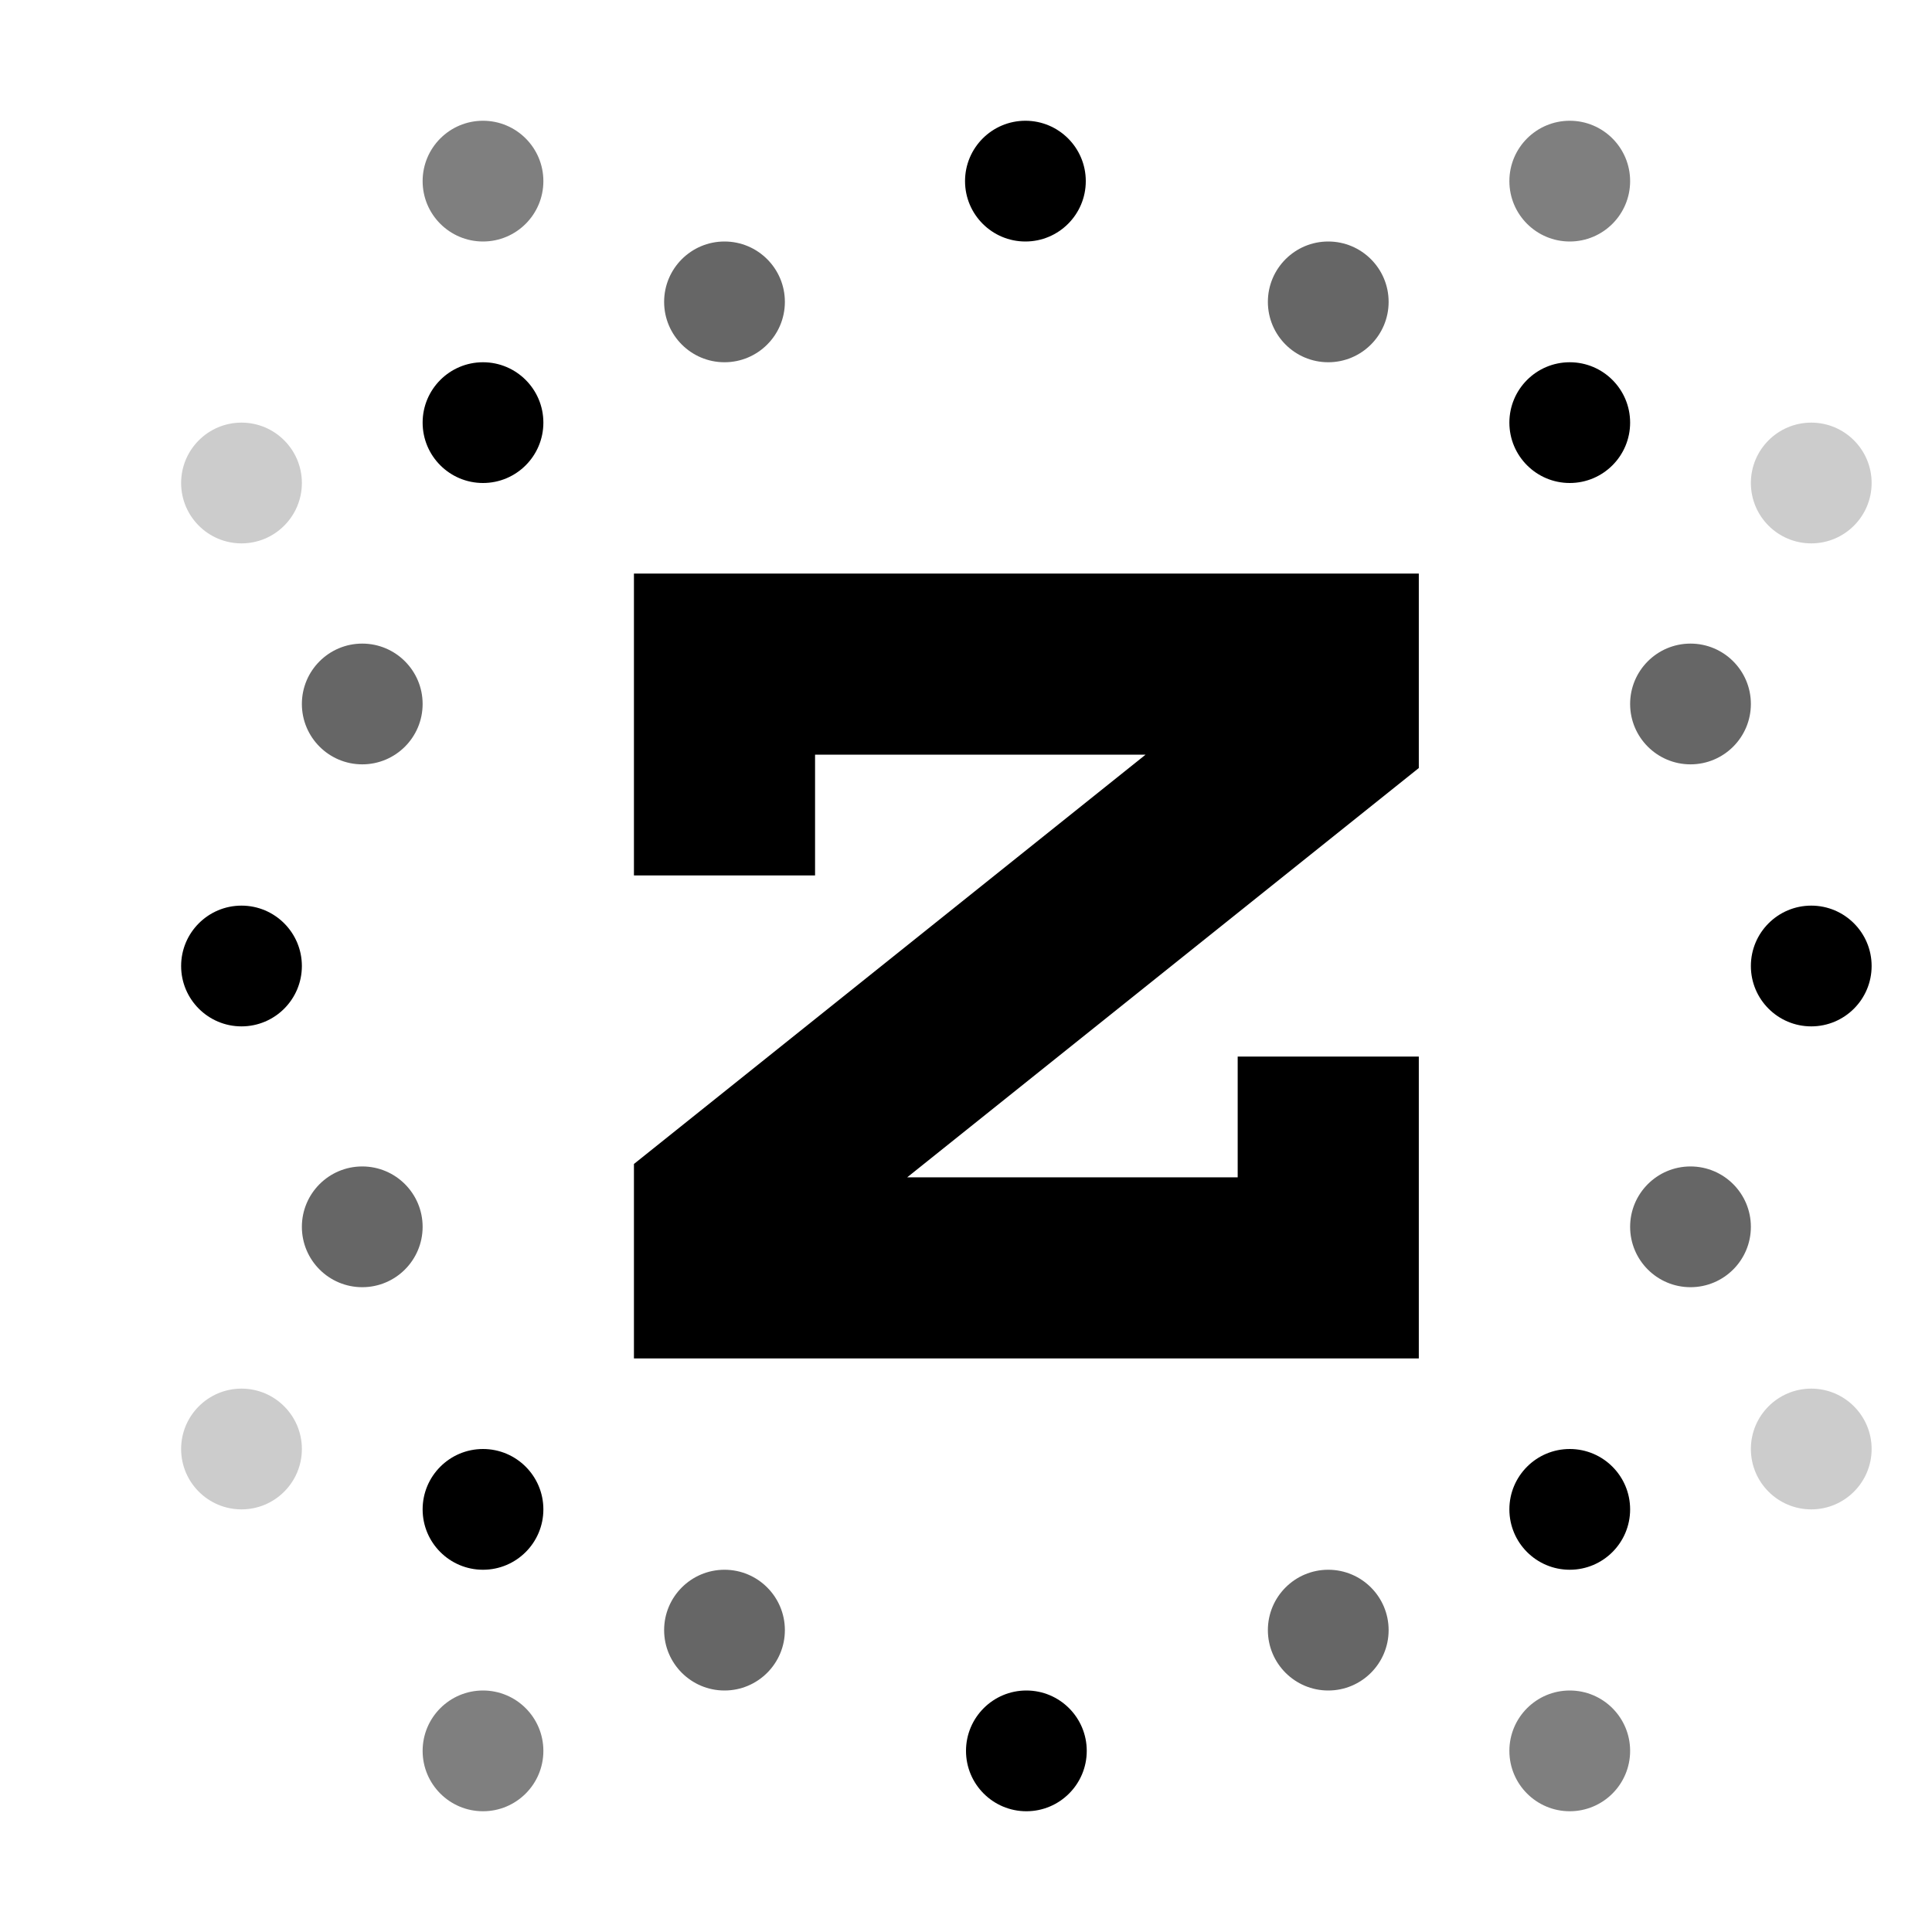
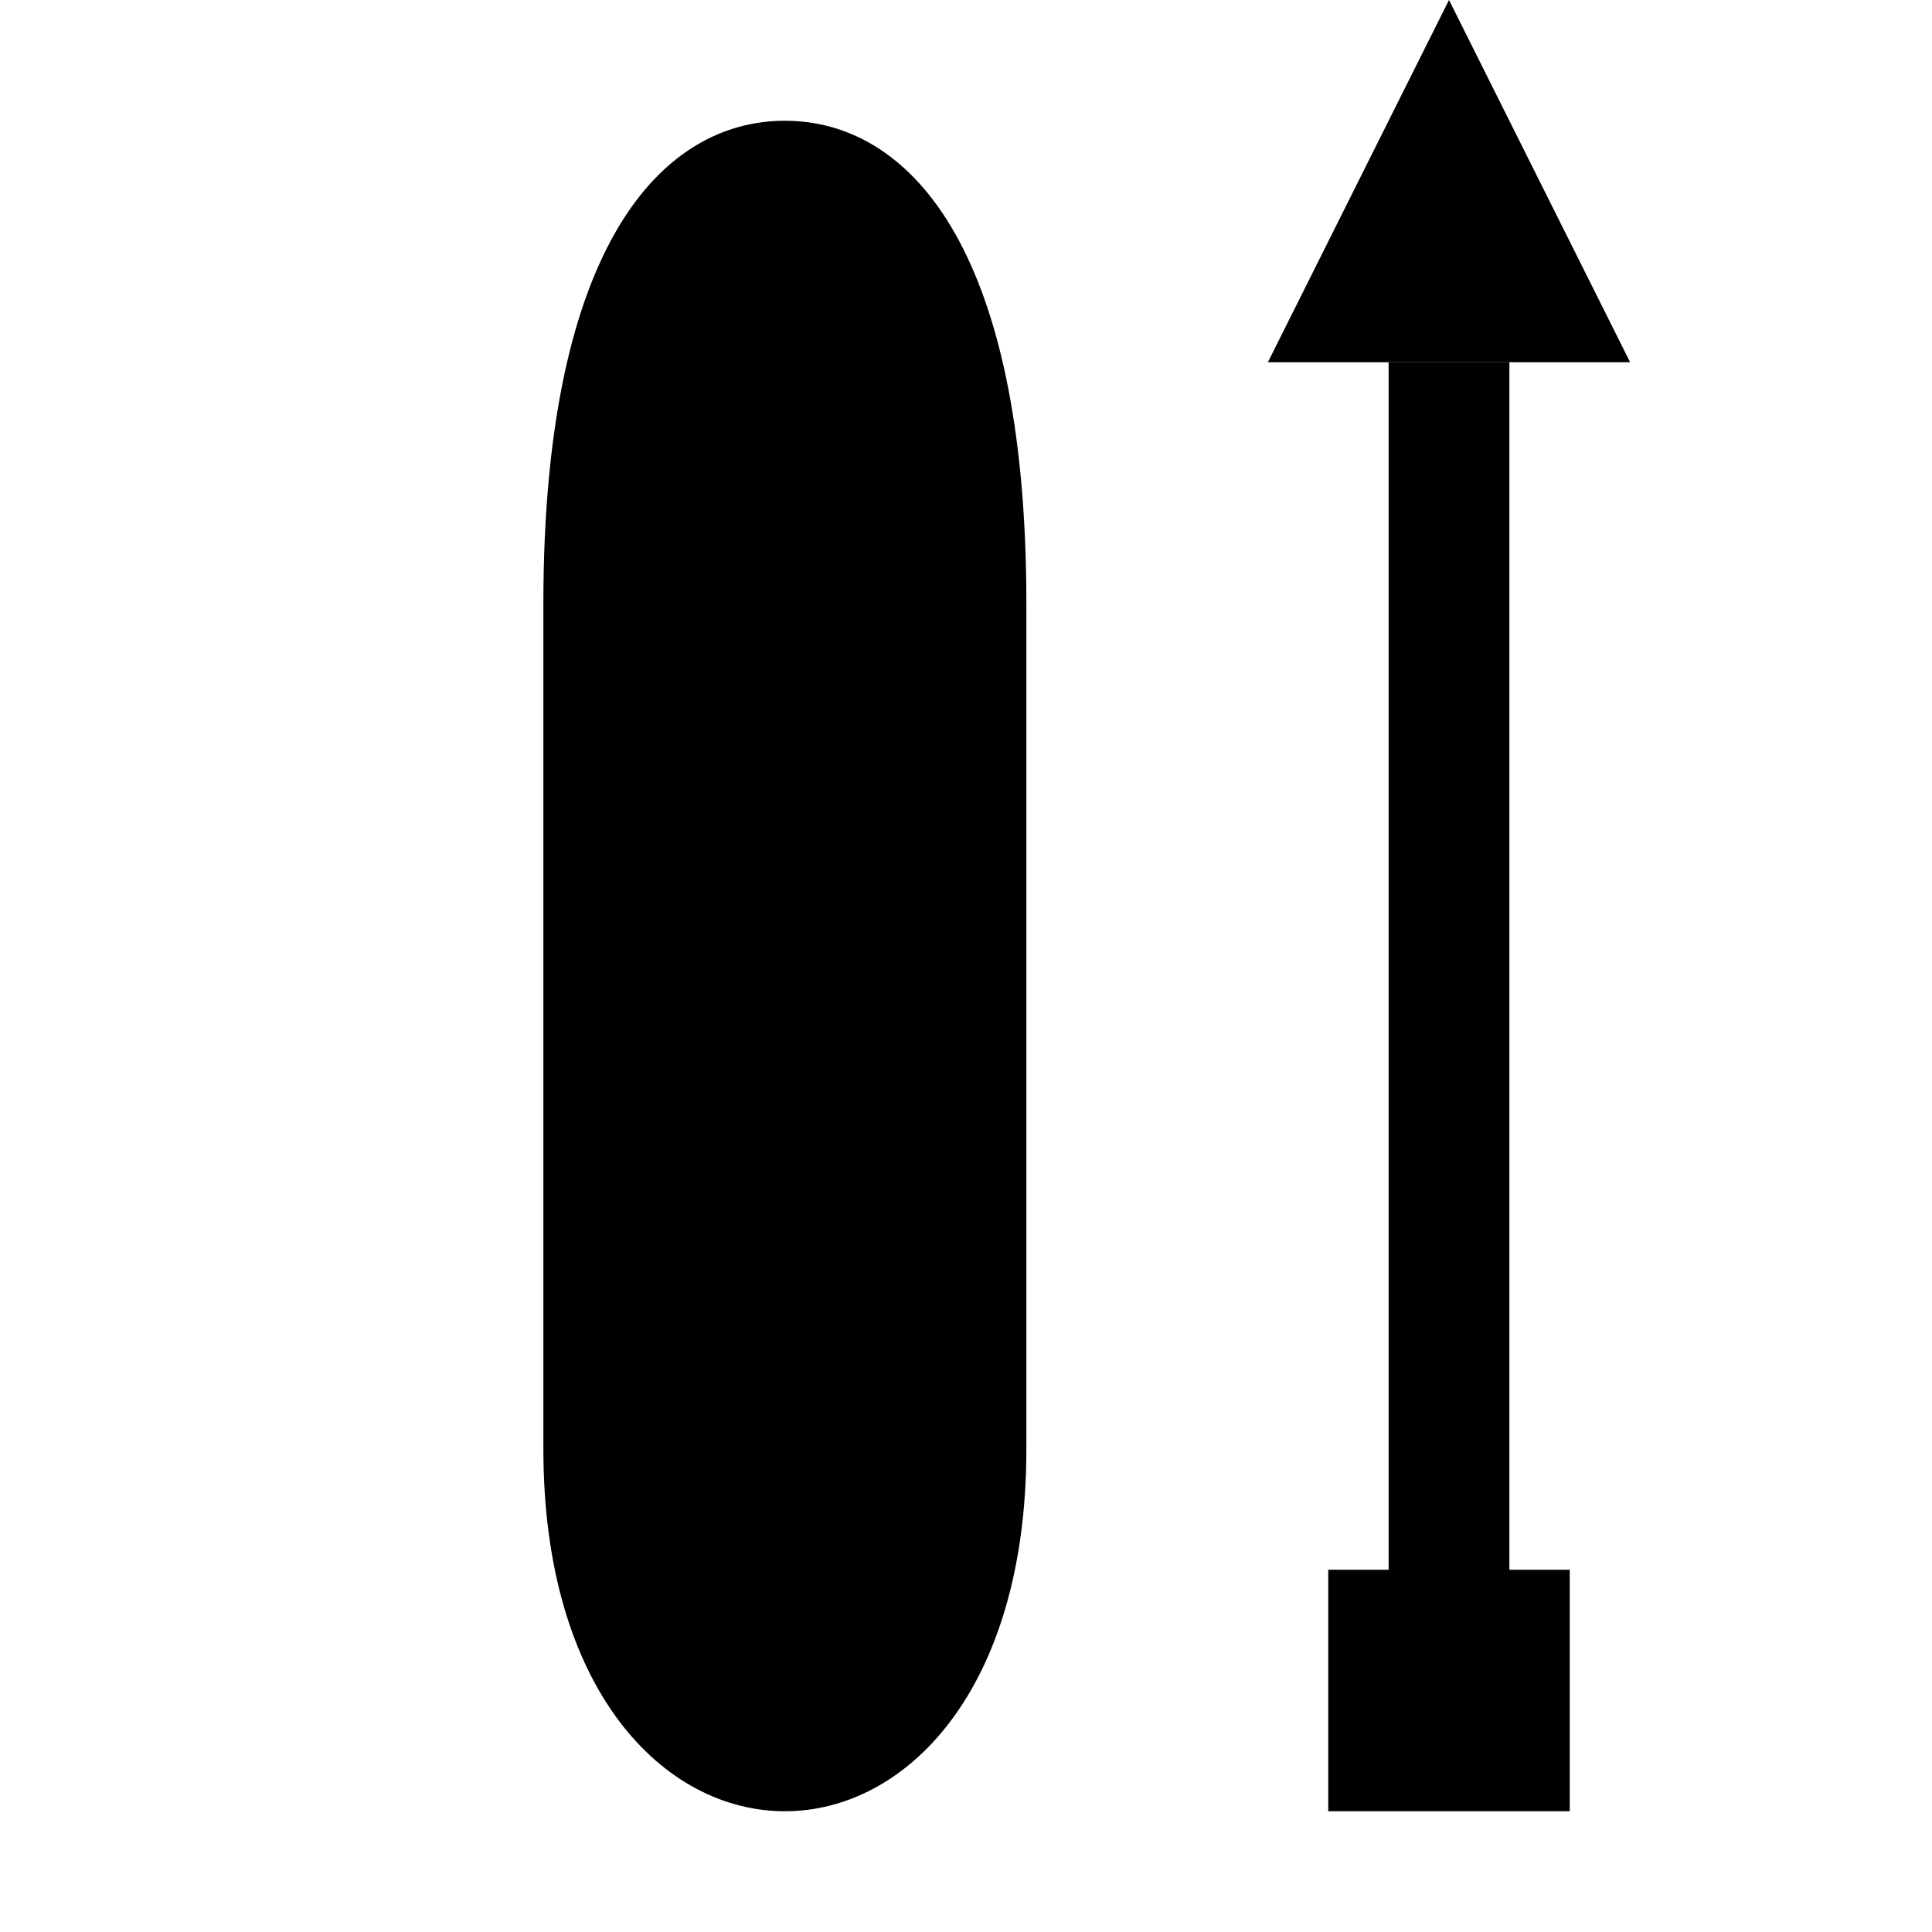
<svg xmlns="http://www.w3.org/2000/svg" width="16" height="16" viewBox="0 0 16 16" fill="none">
-   <path d="M11 8.75V10.5C8.931 10.5 8.069 10.5 6 10.5V10L11 6V5.5H6V7.25" stroke="black" stroke-width="1.5" />
-   <path d="M2 8.5C2.276 8.5 2.5 8.276 2.5 8C2.5 7.724 2.276 7.5 2 7.5C1.724 7.5 1.5 7.724 1.5 8C1.5 8.276 1.724 8.5 2 8.5Z" fill="black" />
-   <path opacity="0.6" d="M3 6.33C3.276 6.33 3.5 6.106 3.5 5.83C3.5 5.554 3.276 5.33 3 5.33C2.724 5.33 2.5 5.554 2.5 5.83C2.5 6.106 2.724 6.33 3 6.33Z" fill="black" />
-   <path opacity="0.6" d="M3 10.66C3.276 10.66 3.5 10.436 3.5 10.16C3.5 9.884 3.276 9.66 3 9.66C2.724 9.66 2.5 9.884 2.5 10.16C2.5 10.436 2.724 10.66 3 10.66Z" fill="black" />
-   <path d="M15 8.5C15.276 8.5 15.5 8.276 15.5 8C15.5 7.724 15.276 7.5 15 7.5C14.724 7.5 14.5 7.724 14.5 8C14.5 8.276 14.724 8.5 15 8.5Z" fill="black" />
-   <path opacity="0.6" d="M14 6.33C14.276 6.33 14.5 6.106 14.5 5.83C14.5 5.554 14.276 5.33 14 5.33C13.724 5.33 13.5 5.554 13.5 5.83C13.5 6.106 13.724 6.33 14 6.33Z" fill="black" />
-   <path opacity="0.6" d="M14 10.66C14.276 10.66 14.5 10.436 14.5 10.16C14.5 9.884 14.276 9.66 14 9.66C13.724 9.66 13.5 9.884 13.5 10.16C13.5 10.436 13.724 10.66 14 10.66Z" fill="black" />
-   <path d="M8.492 2C8.768 2 8.992 1.776 8.992 1.5C8.992 1.224 8.768 1 8.492 1C8.216 1 7.992 1.224 7.992 1.5C7.992 1.776 8.216 2 8.492 2Z" fill="black" />
-   <path opacity="0.6" d="M6 3C6.276 3 6.5 2.776 6.5 2.5C6.5 2.224 6.276 2 6 2C5.724 2 5.5 2.224 5.5 2.5C5.5 2.776 5.724 3 6 3Z" fill="black" />
-   <path d="M4 4C4.276 4 4.5 3.776 4.5 3.5C4.5 3.224 4.276 3 4 3C3.724 3 3.5 3.224 3.5 3.5C3.5 3.776 3.724 4 4 4Z" fill="black" />
-   <path d="M4 13C4.276 13 4.5 12.776 4.5 12.5C4.5 12.224 4.276 12 4 12C3.724 12 3.5 12.224 3.5 12.5C3.5 12.776 3.724 13 4 13Z" fill="black" />
-   <path opacity="0.2" d="M2 12.5C2.276 12.5 2.5 12.276 2.5 12C2.5 11.724 2.276 11.5 2 11.5C1.724 11.5 1.5 11.724 1.5 12C1.5 12.276 1.724 12.5 2 12.5Z" fill="black" />
-   <path opacity="0.2" d="M2 4.5C2.276 4.5 2.5 4.276 2.5 4C2.5 3.724 2.276 3.5 2 3.5C1.724 3.5 1.5 3.724 1.5 4C1.5 4.276 1.724 4.5 2 4.5Z" fill="black" />
-   <path opacity="0.2" d="M15 12.5C15.276 12.5 15.5 12.276 15.5 12C15.5 11.724 15.276 11.5 15 11.5C14.724 11.5 14.5 11.724 14.5 12C14.5 12.276 14.724 12.5 15 12.5Z" fill="black" />
-   <path opacity="0.2" d="M15 4.5C15.276 4.5 15.5 4.276 15.5 4C15.5 3.724 15.276 3.5 15 3.5C14.724 3.5 14.5 3.724 14.5 4C14.5 4.276 14.724 4.5 15 4.5Z" fill="black" />
-   <path opacity="0.5" d="M4 15C4.276 15 4.5 14.776 4.5 14.5C4.5 14.224 4.276 14 4 14C3.724 14 3.5 14.224 3.5 14.5C3.5 14.776 3.724 15 4 15Z" fill="black" />
-   <path opacity="0.5" d="M4 2C4.276 2 4.5 1.776 4.5 1.5C4.5 1.224 4.276 1 4 1C3.724 1 3.5 1.224 3.5 1.5C3.5 1.776 3.724 2 4 2Z" fill="black" />
-   <path opacity="0.5" d="M13 15C13.276 15 13.5 14.776 13.5 14.5C13.5 14.224 13.276 14 13 14C12.724 14 12.5 14.224 12.5 14.5C12.5 14.776 12.724 15 13 15Z" fill="black" />
-   <path opacity="0.5" d="M13 2C13.276 2 13.5 1.776 13.5 1.5C13.5 1.224 13.276 1 13 1C12.724 1 12.5 1.224 12.5 1.5C12.5 1.776 12.724 2 13 2Z" fill="black" />
-   <path d="M13 4C13.276 4 13.5 3.776 13.5 3.5C13.5 3.224 13.276 3 13 3C12.724 3 12.5 3.224 12.5 3.5C12.5 3.776 12.724 4 13 4Z" fill="black" />
-   <path d="M13 13C13.276 13 13.5 12.776 13.5 12.5C13.5 12.224 13.276 12 13 12C12.724 12 12.5 12.224 12.5 12.5C12.5 12.776 12.724 13 13 13Z" fill="black" />
-   <path opacity="0.6" d="M11 3C11.276 3 11.5 2.776 11.5 2.5C11.5 2.224 11.276 2 11 2C10.724 2 10.5 2.224 10.5 2.5C10.5 2.776 10.724 3 11 3Z" fill="black" />
-   <path d="M8.5 15C8.776 15 9 14.776 9 14.5C9 14.224 8.776 14 8.5 14C8.224 14 8 14.224 8 14.5C8 14.776 8.224 15 8.5 15Z" fill="black" />
-   <path opacity="0.6" d="M6 14C6.276 14 6.5 13.776 6.5 13.5C6.5 13.224 6.276 13 6 13C5.724 13 5.5 13.224 5.5 13.5C5.5 13.776 5.724 14 6 14Z" fill="black" />
-   <path opacity="0.6" d="M11 14C11.276 14 11.5 13.776 11.5 13.5C11.5 13.224 11.276 13 11 13C10.724 13 10.5 13.224 10.5 13.5C10.5 13.776 10.724 14 11 14Z" fill="black" />
+   <g fill="black">
+     <path d="M6.5 1C5.5 1 4.5 2 4.5 5V12C4.5 14 5.5 15 6.5 15C7.5 15 8.5 14 8.5 12V5C8.5 2 7.5 1 6.5 1ZM5.5 5V11H7.5V5H5.5Z" />
+     <path d="M11 13H13V15H11V13Z" />
+     <rect x="11.5" y="3" width="1" height="11" />
+     <path d="M12 0L10.5 3H13.5L12 0Z" />
+   </g>
</svg>
